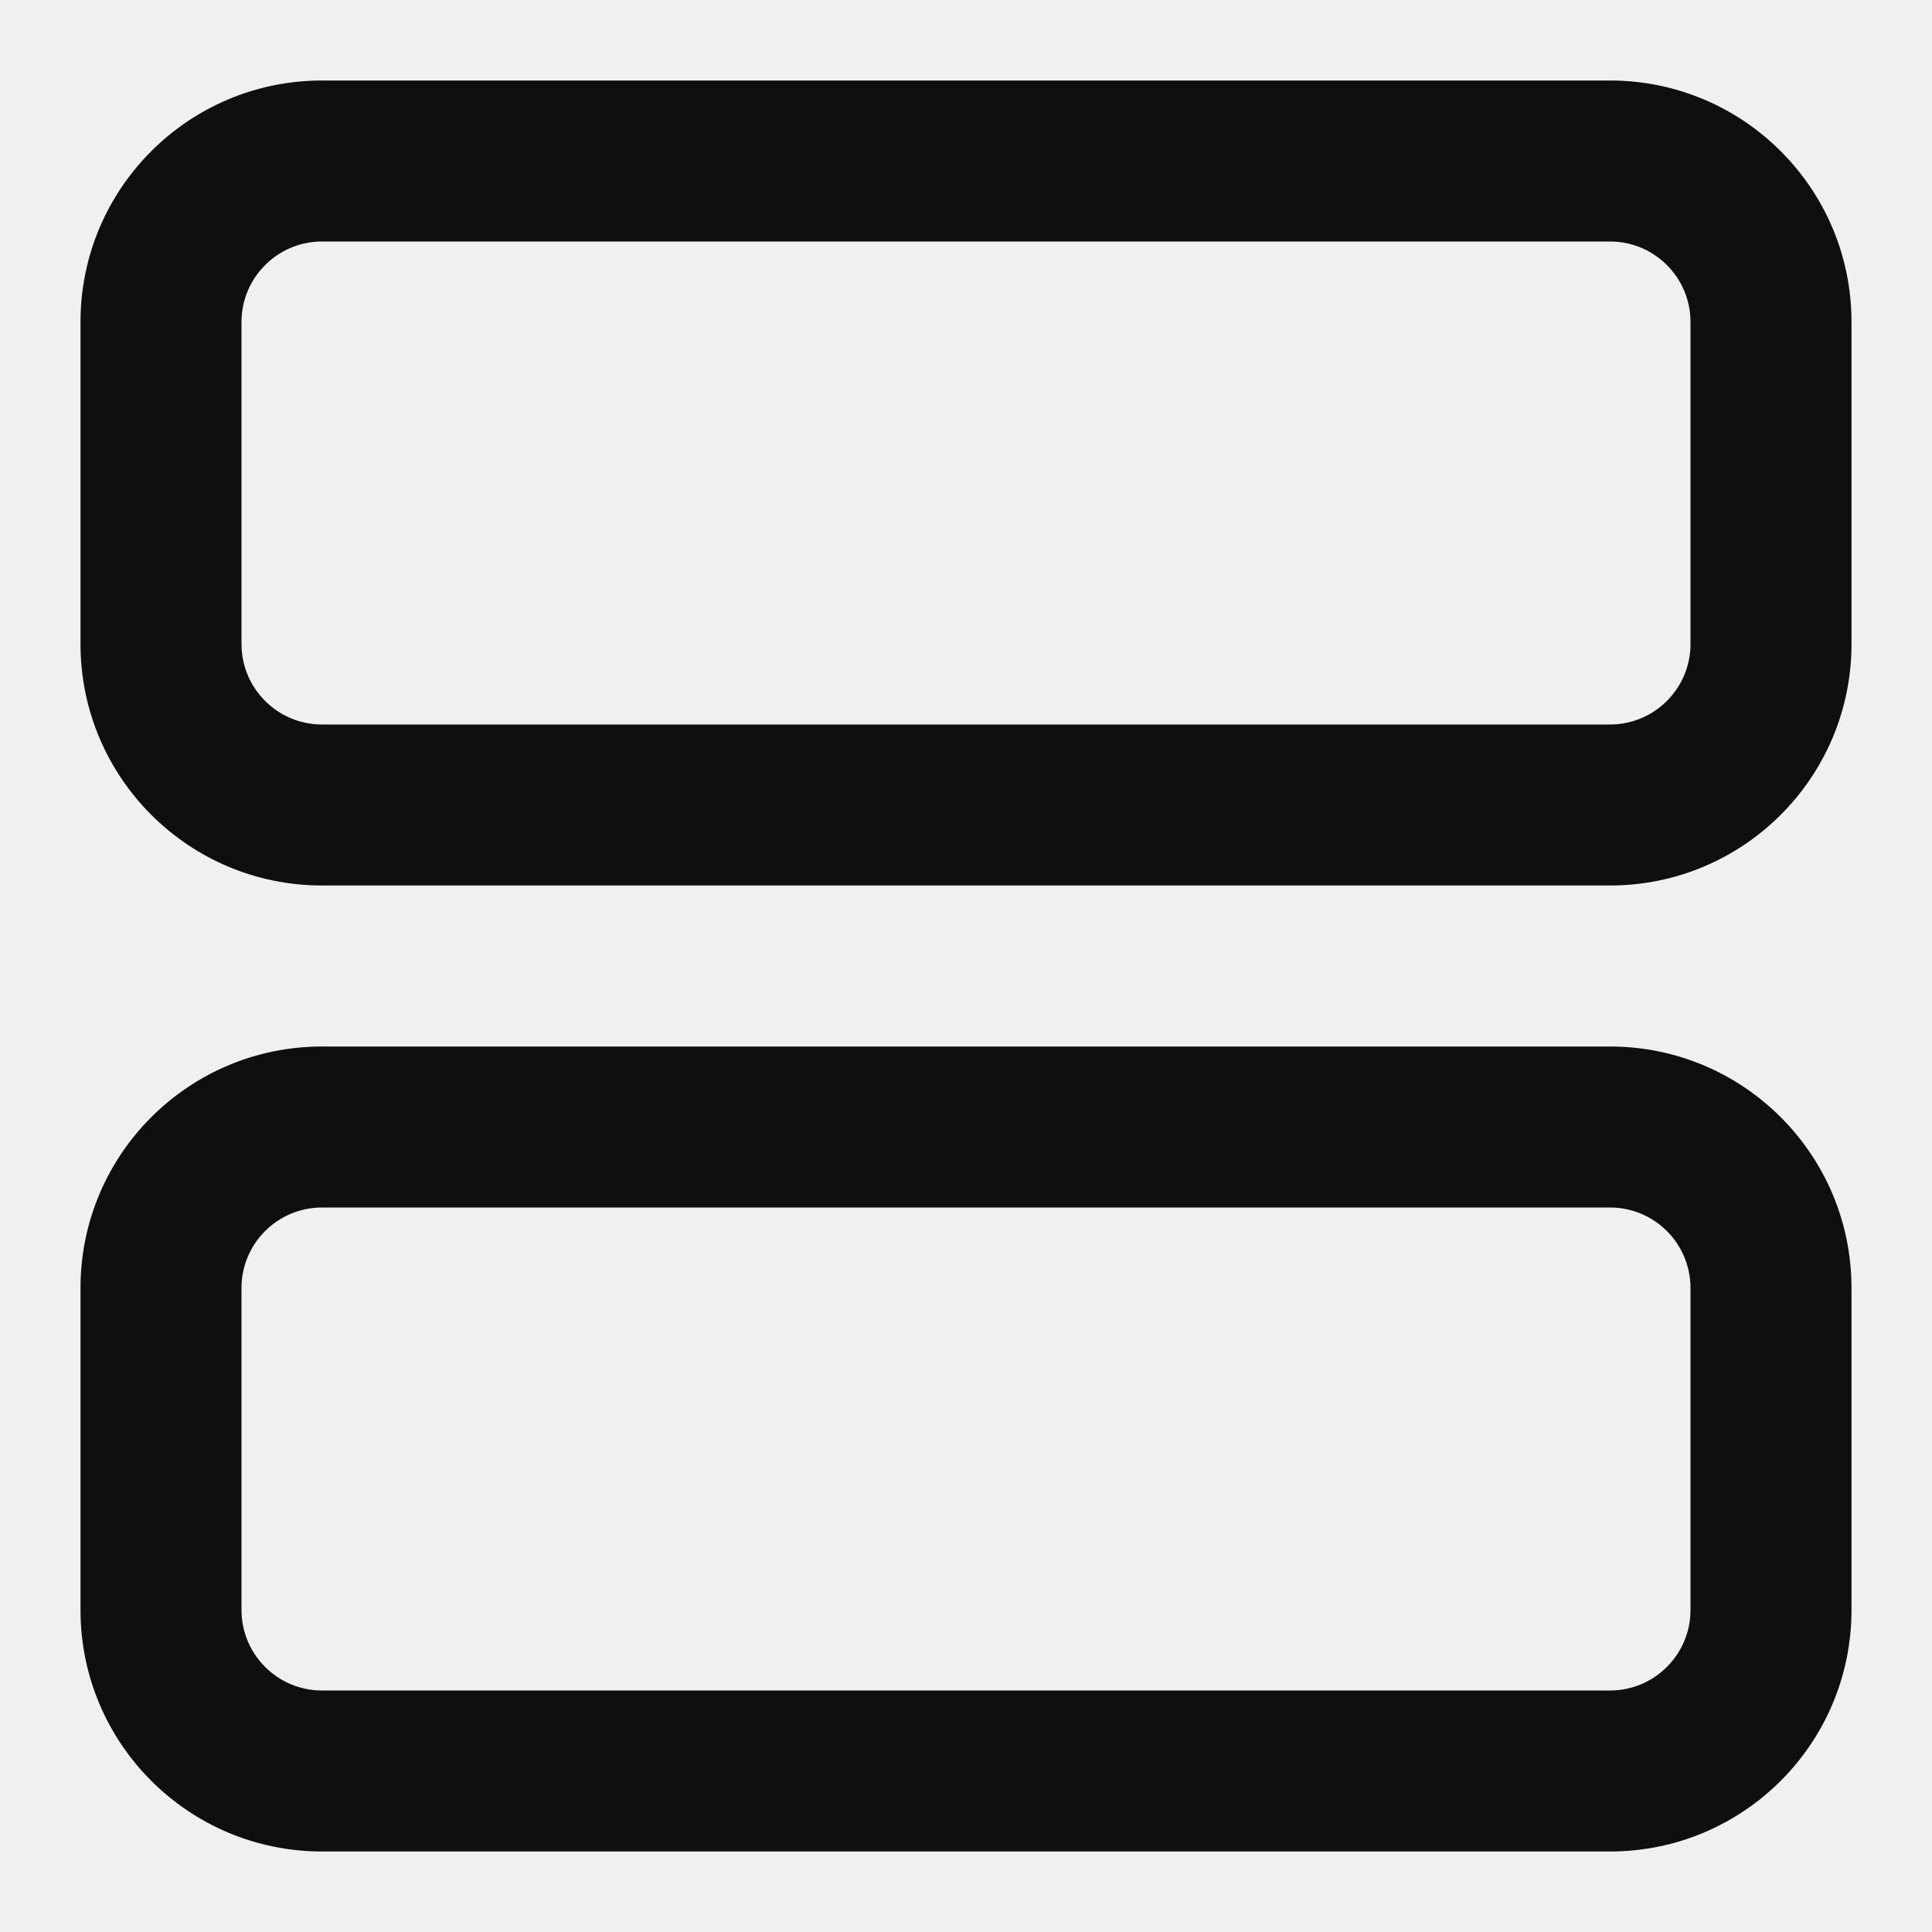
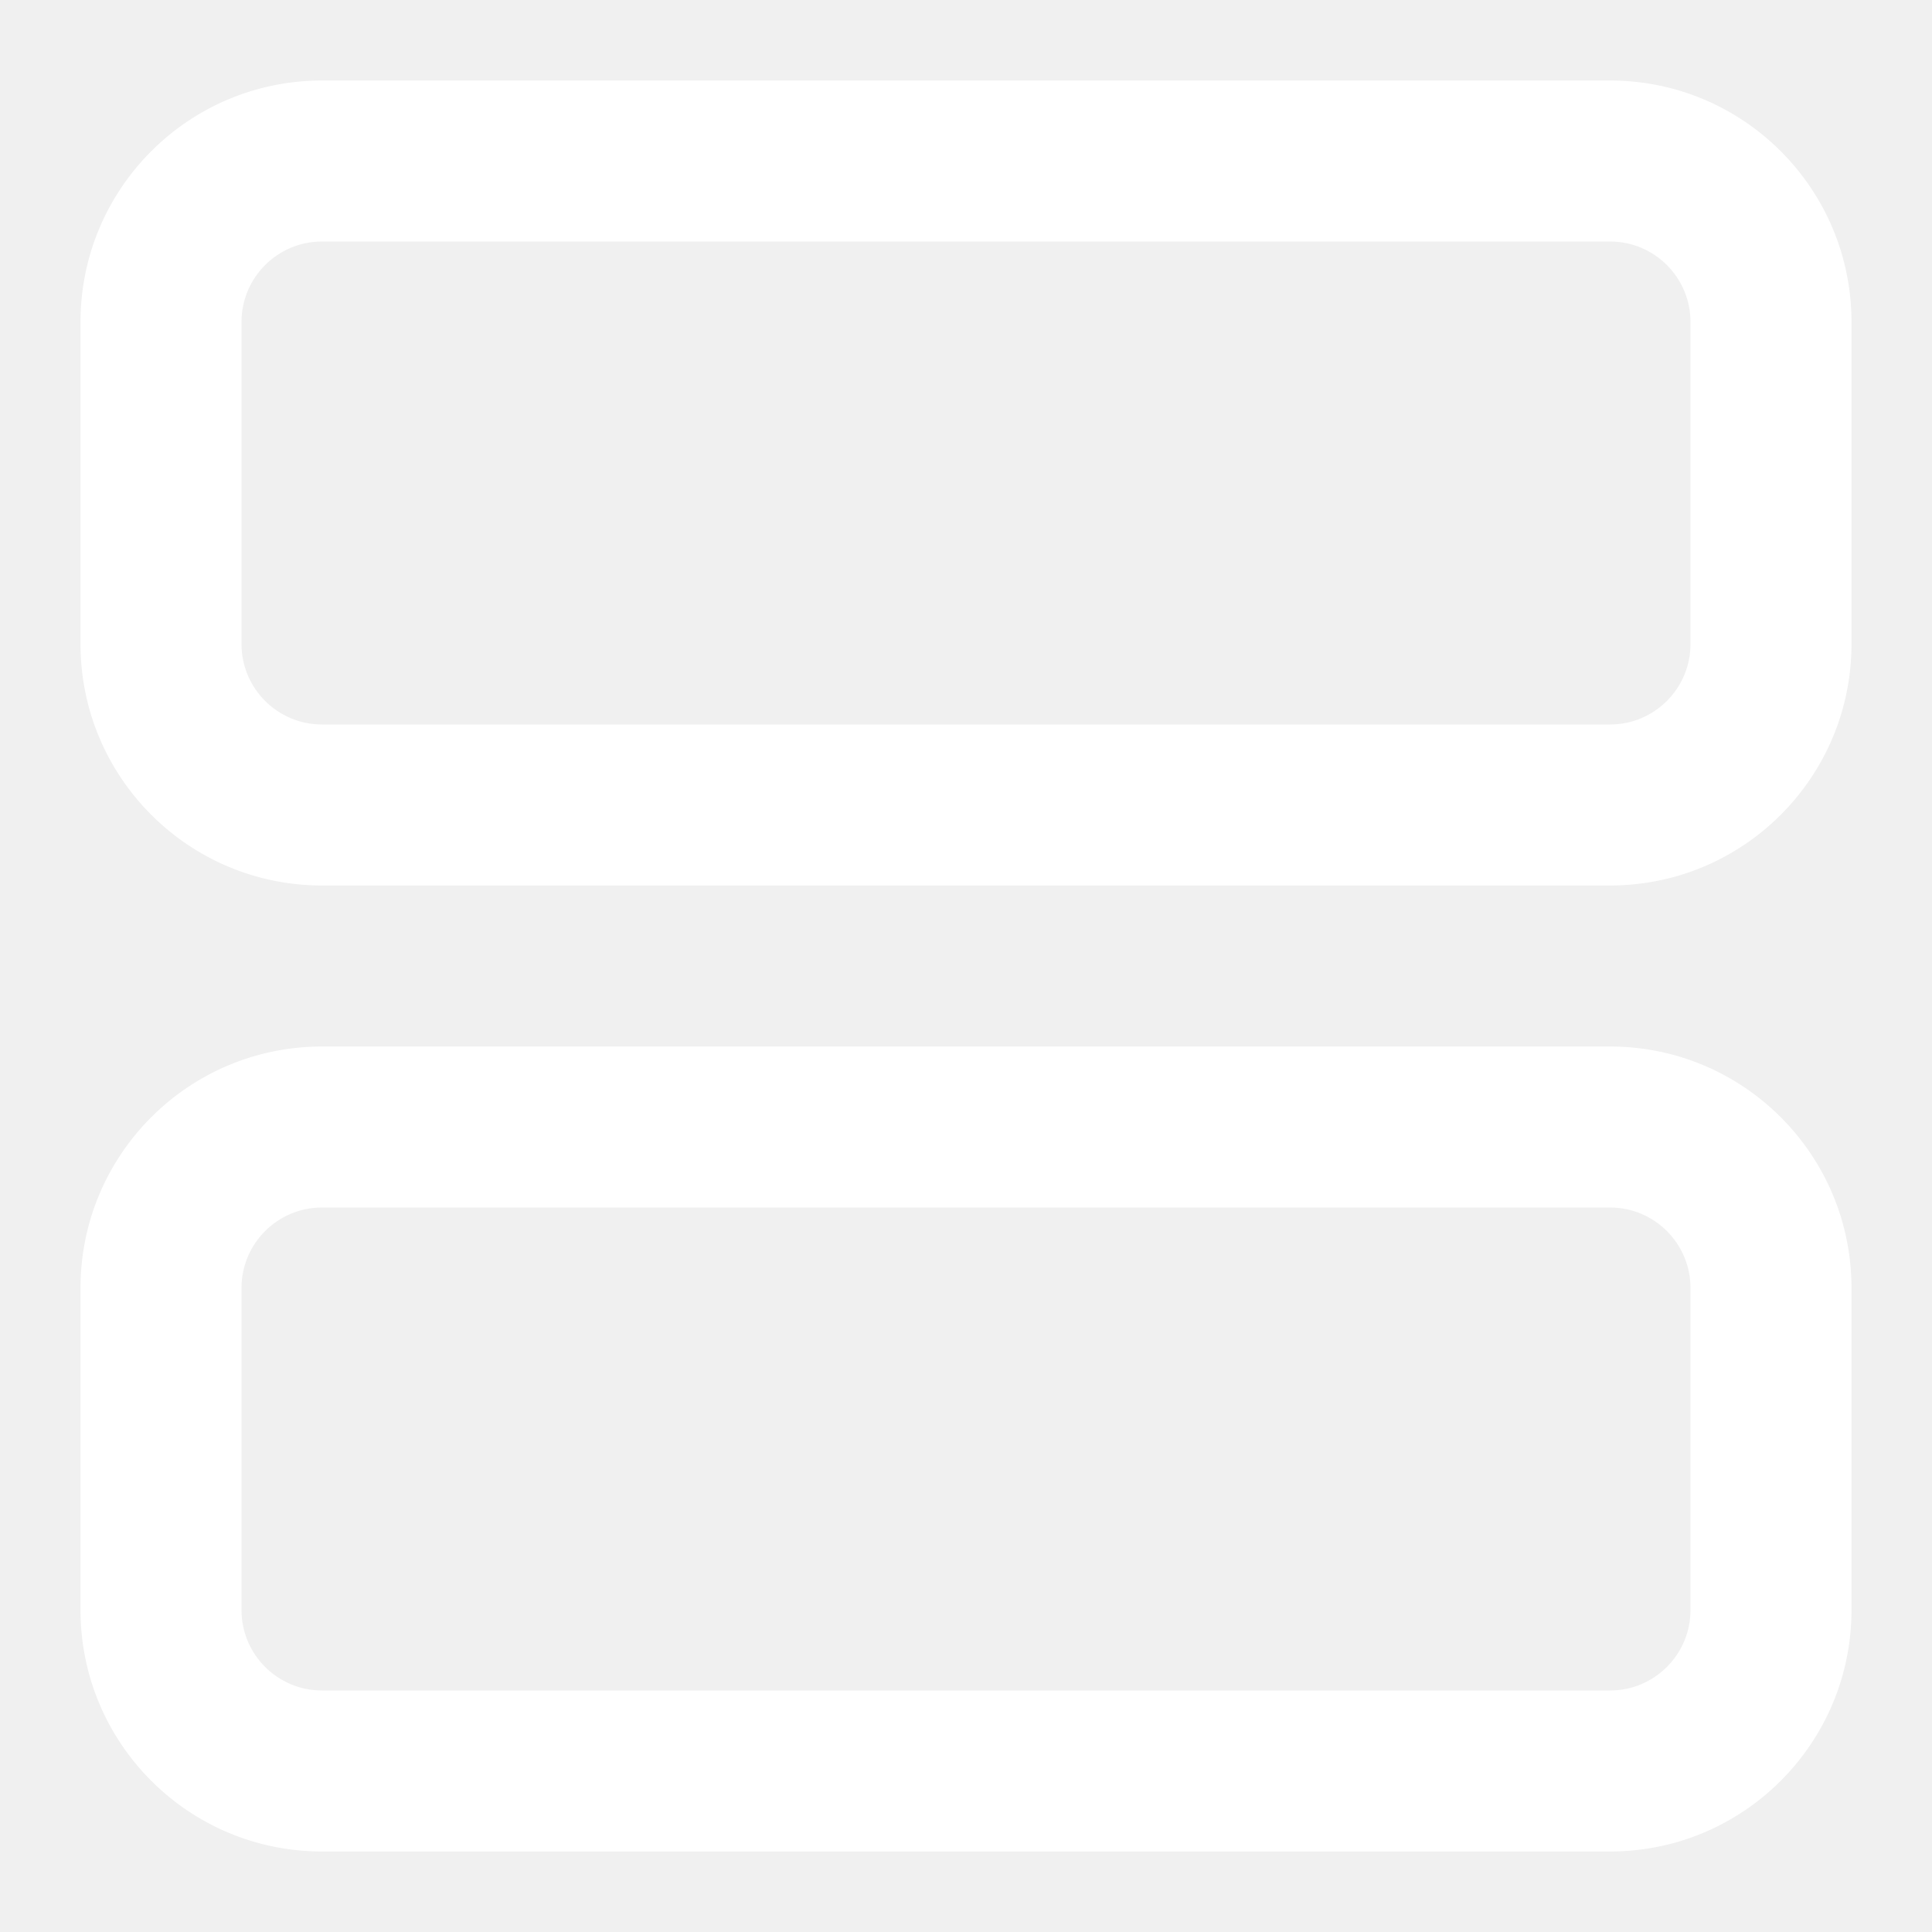
- <svg xmlns="http://www.w3.org/2000/svg" width="800px" height="800px" viewBox="0 0 24 24" fill="none">
-   <path fill-rule="evenodd" clip-rule="evenodd" d="M23 4C23 2.343 21.657 1 20 1H4C2.343 1 1 2.343 1 4V8C1 9.657 2.343 11 4 11H20C21.657 11 23 9.657 23 8V4ZM21 4C21 3.448 20.552 3 20 3H4C3.448 3 3 3.448 3 4V8C3 8.552 3.448 9 4 9H20C20.552 9 21 8.552 21 8V4Z" fill="#0F0F0F" />
-   <path fill-rule="evenodd" clip-rule="evenodd" d="M23 16C23 14.343 21.657 13 20 13H4C2.343 13 1 14.343 1 16V20C1 21.657 2.343 23 4 23H20C21.657 23 23 21.657 23 20V16ZM21 16C21 15.448 20.552 15 20 15H4C3.448 15 3 15.448 3 16V20C3 20.552 3.448 21 4 21H20C20.552 21 21 20.552 21 20V16Z" fill="#0F0F0F" />
+ <svg xmlns="http://www.w3.org/2000/svg" viewBox="0 0 24 24" fill="none">
+   <g id="SVGRepo_bgCarrier" stroke-width="0" />
+   <g id="SVGRepo_tracerCarrier" stroke-linecap="round" stroke-linejoin="round" />
+   <g id="SVGRepo_iconCarrier">
+     <path fill-rule="evenodd" clip-rule="evenodd" d="M23 4C23 2.343 21.657 1 20 1H4C2.343 1 1 2.343 1 4V8C1 9.657 2.343 11 4 11H20C21.657 11 23 9.657 23 8V4ZM21 4C21 3.448 20.552 3 20 3H4C3.448 3 3 3.448 3 4V8C3 8.552 3.448 9 4 9H20C20.552 9 21 8.552 21 8V4Z" fill="#ffffff" />
+     <path fill-rule="evenodd" clip-rule="evenodd" d="M23 16C23 14.343 21.657 13 20 13H4C2.343 13 1 14.343 1 16V20C1 21.657 2.343 23 4 23H20C21.657 23 23 21.657 23 20V16ZM21 16C21 15.448 20.552 15 20 15H4C3.448 15 3 15.448 3 16V20C3 20.552 3.448 21 4 21H20C20.552 21 21 20.552 21 20V16Z" fill="#ffffff" />
+   </g>
</svg>
